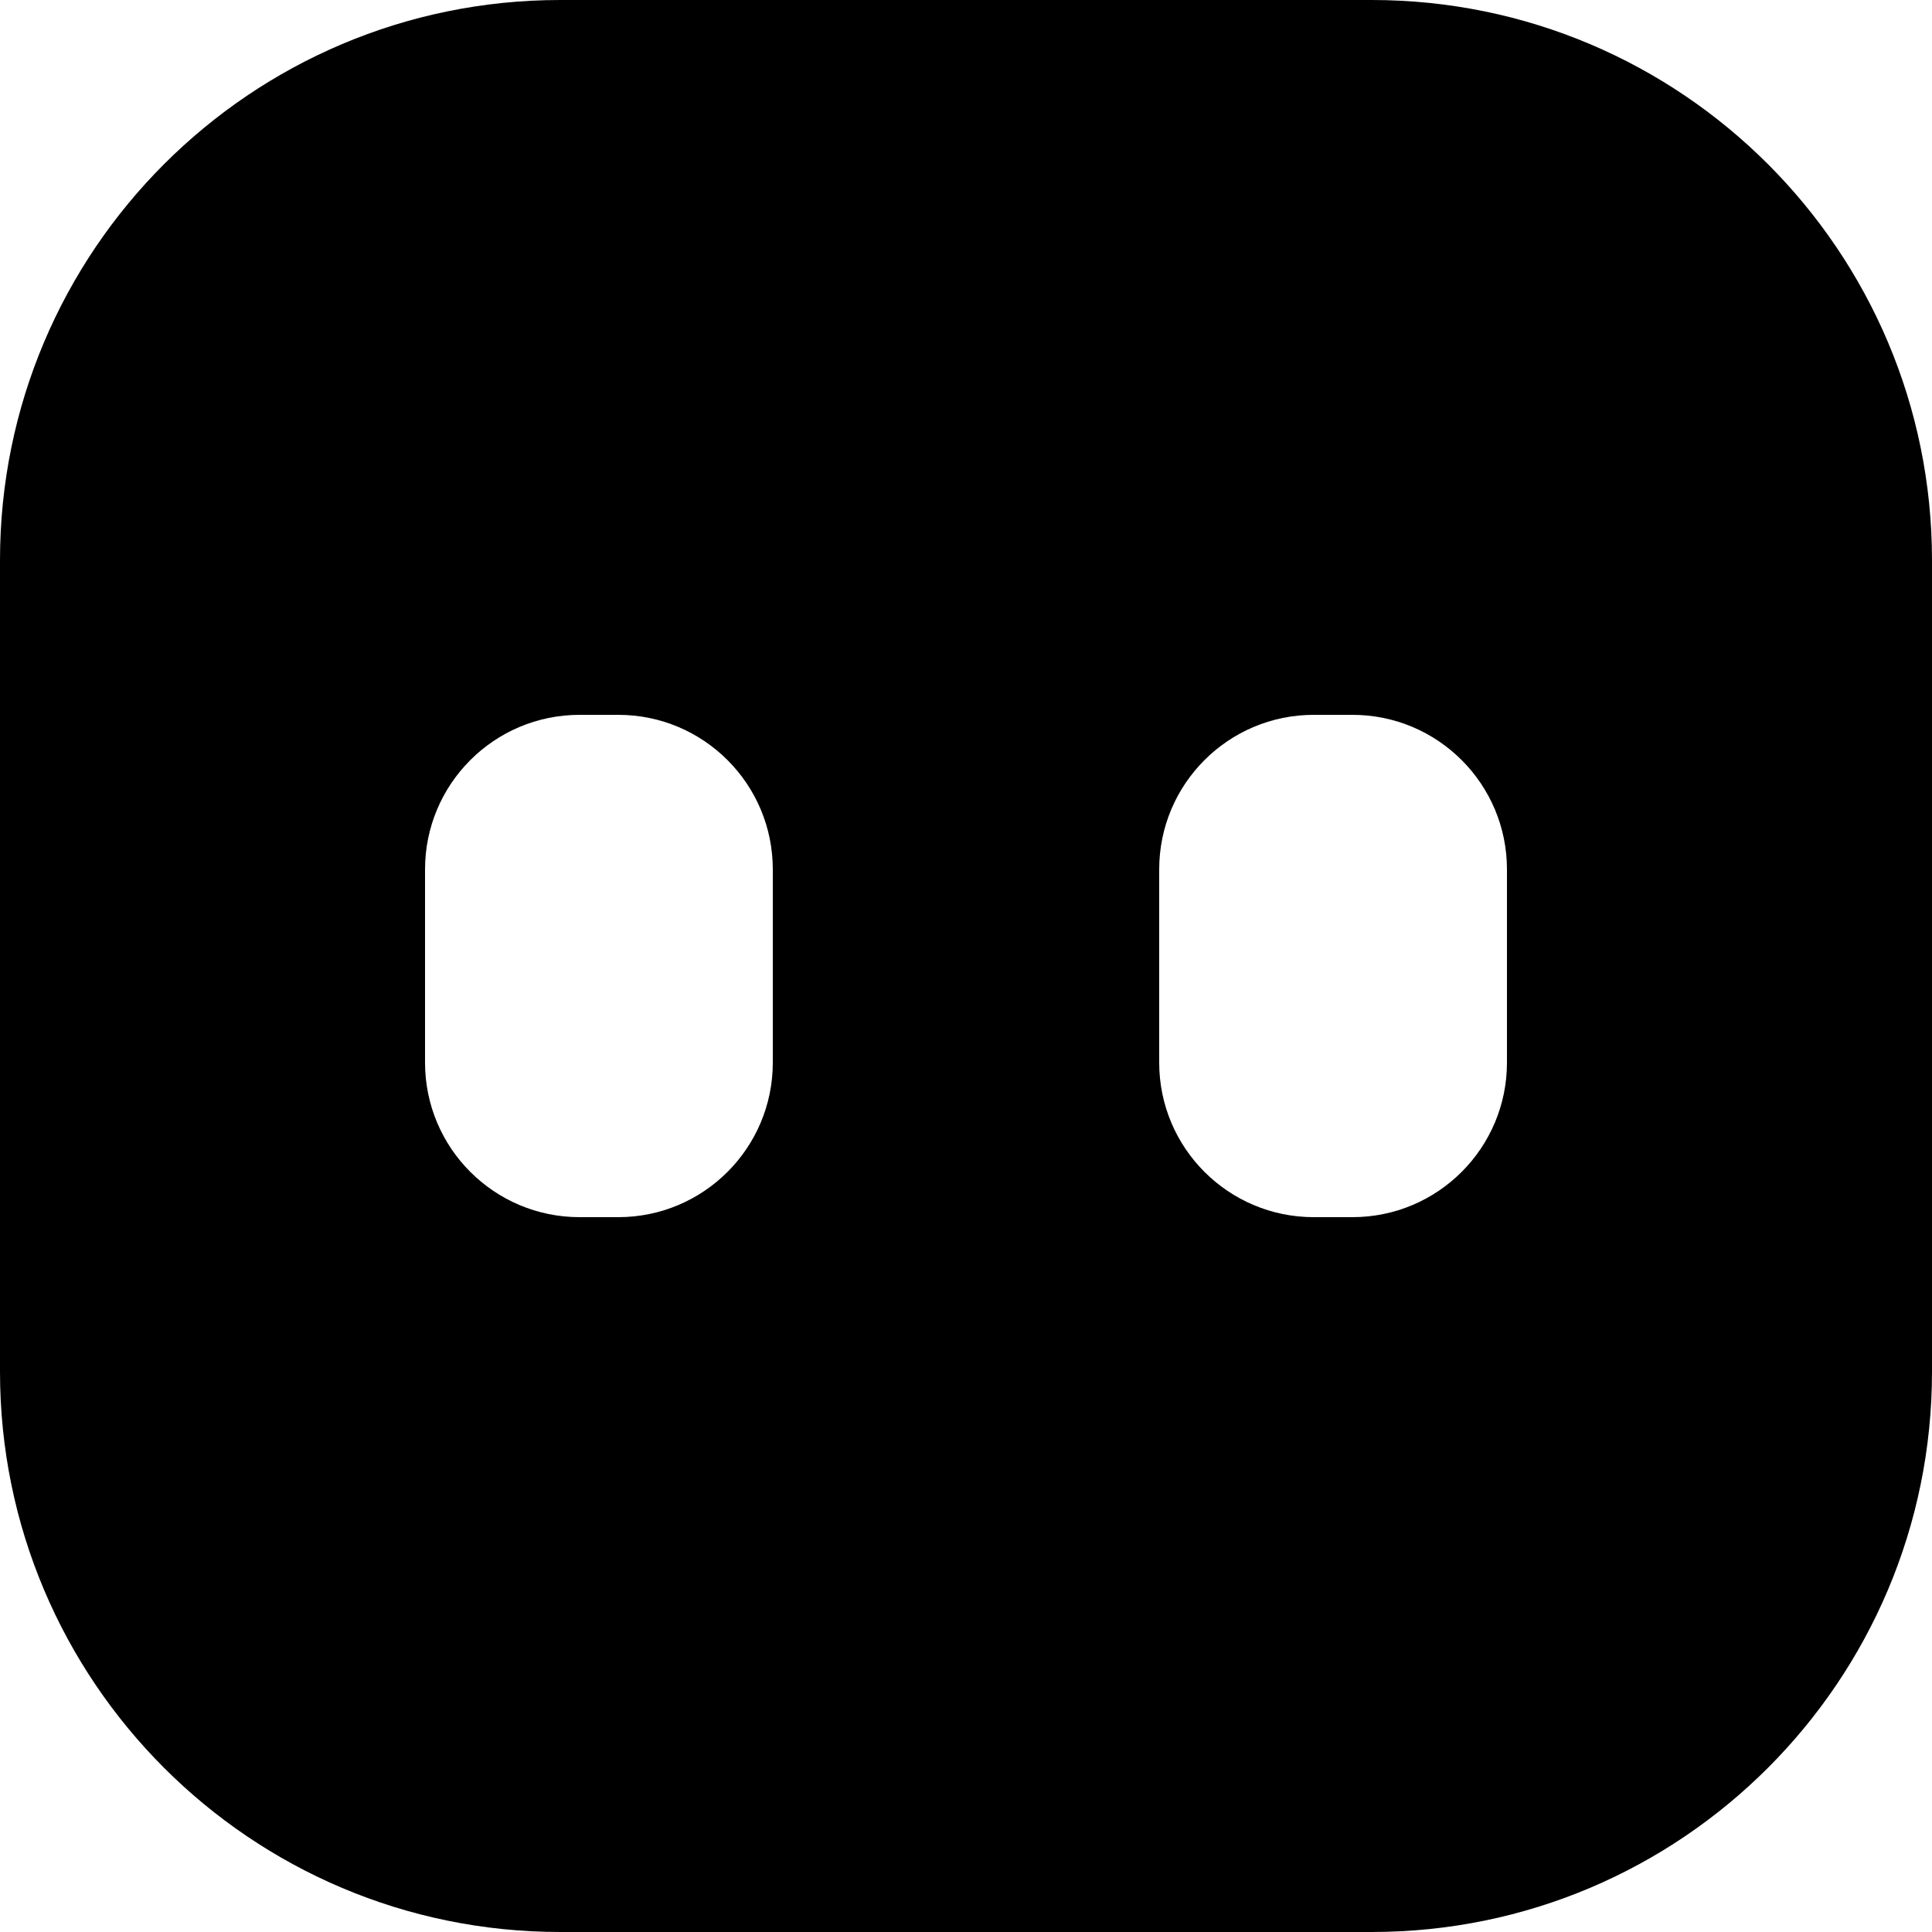
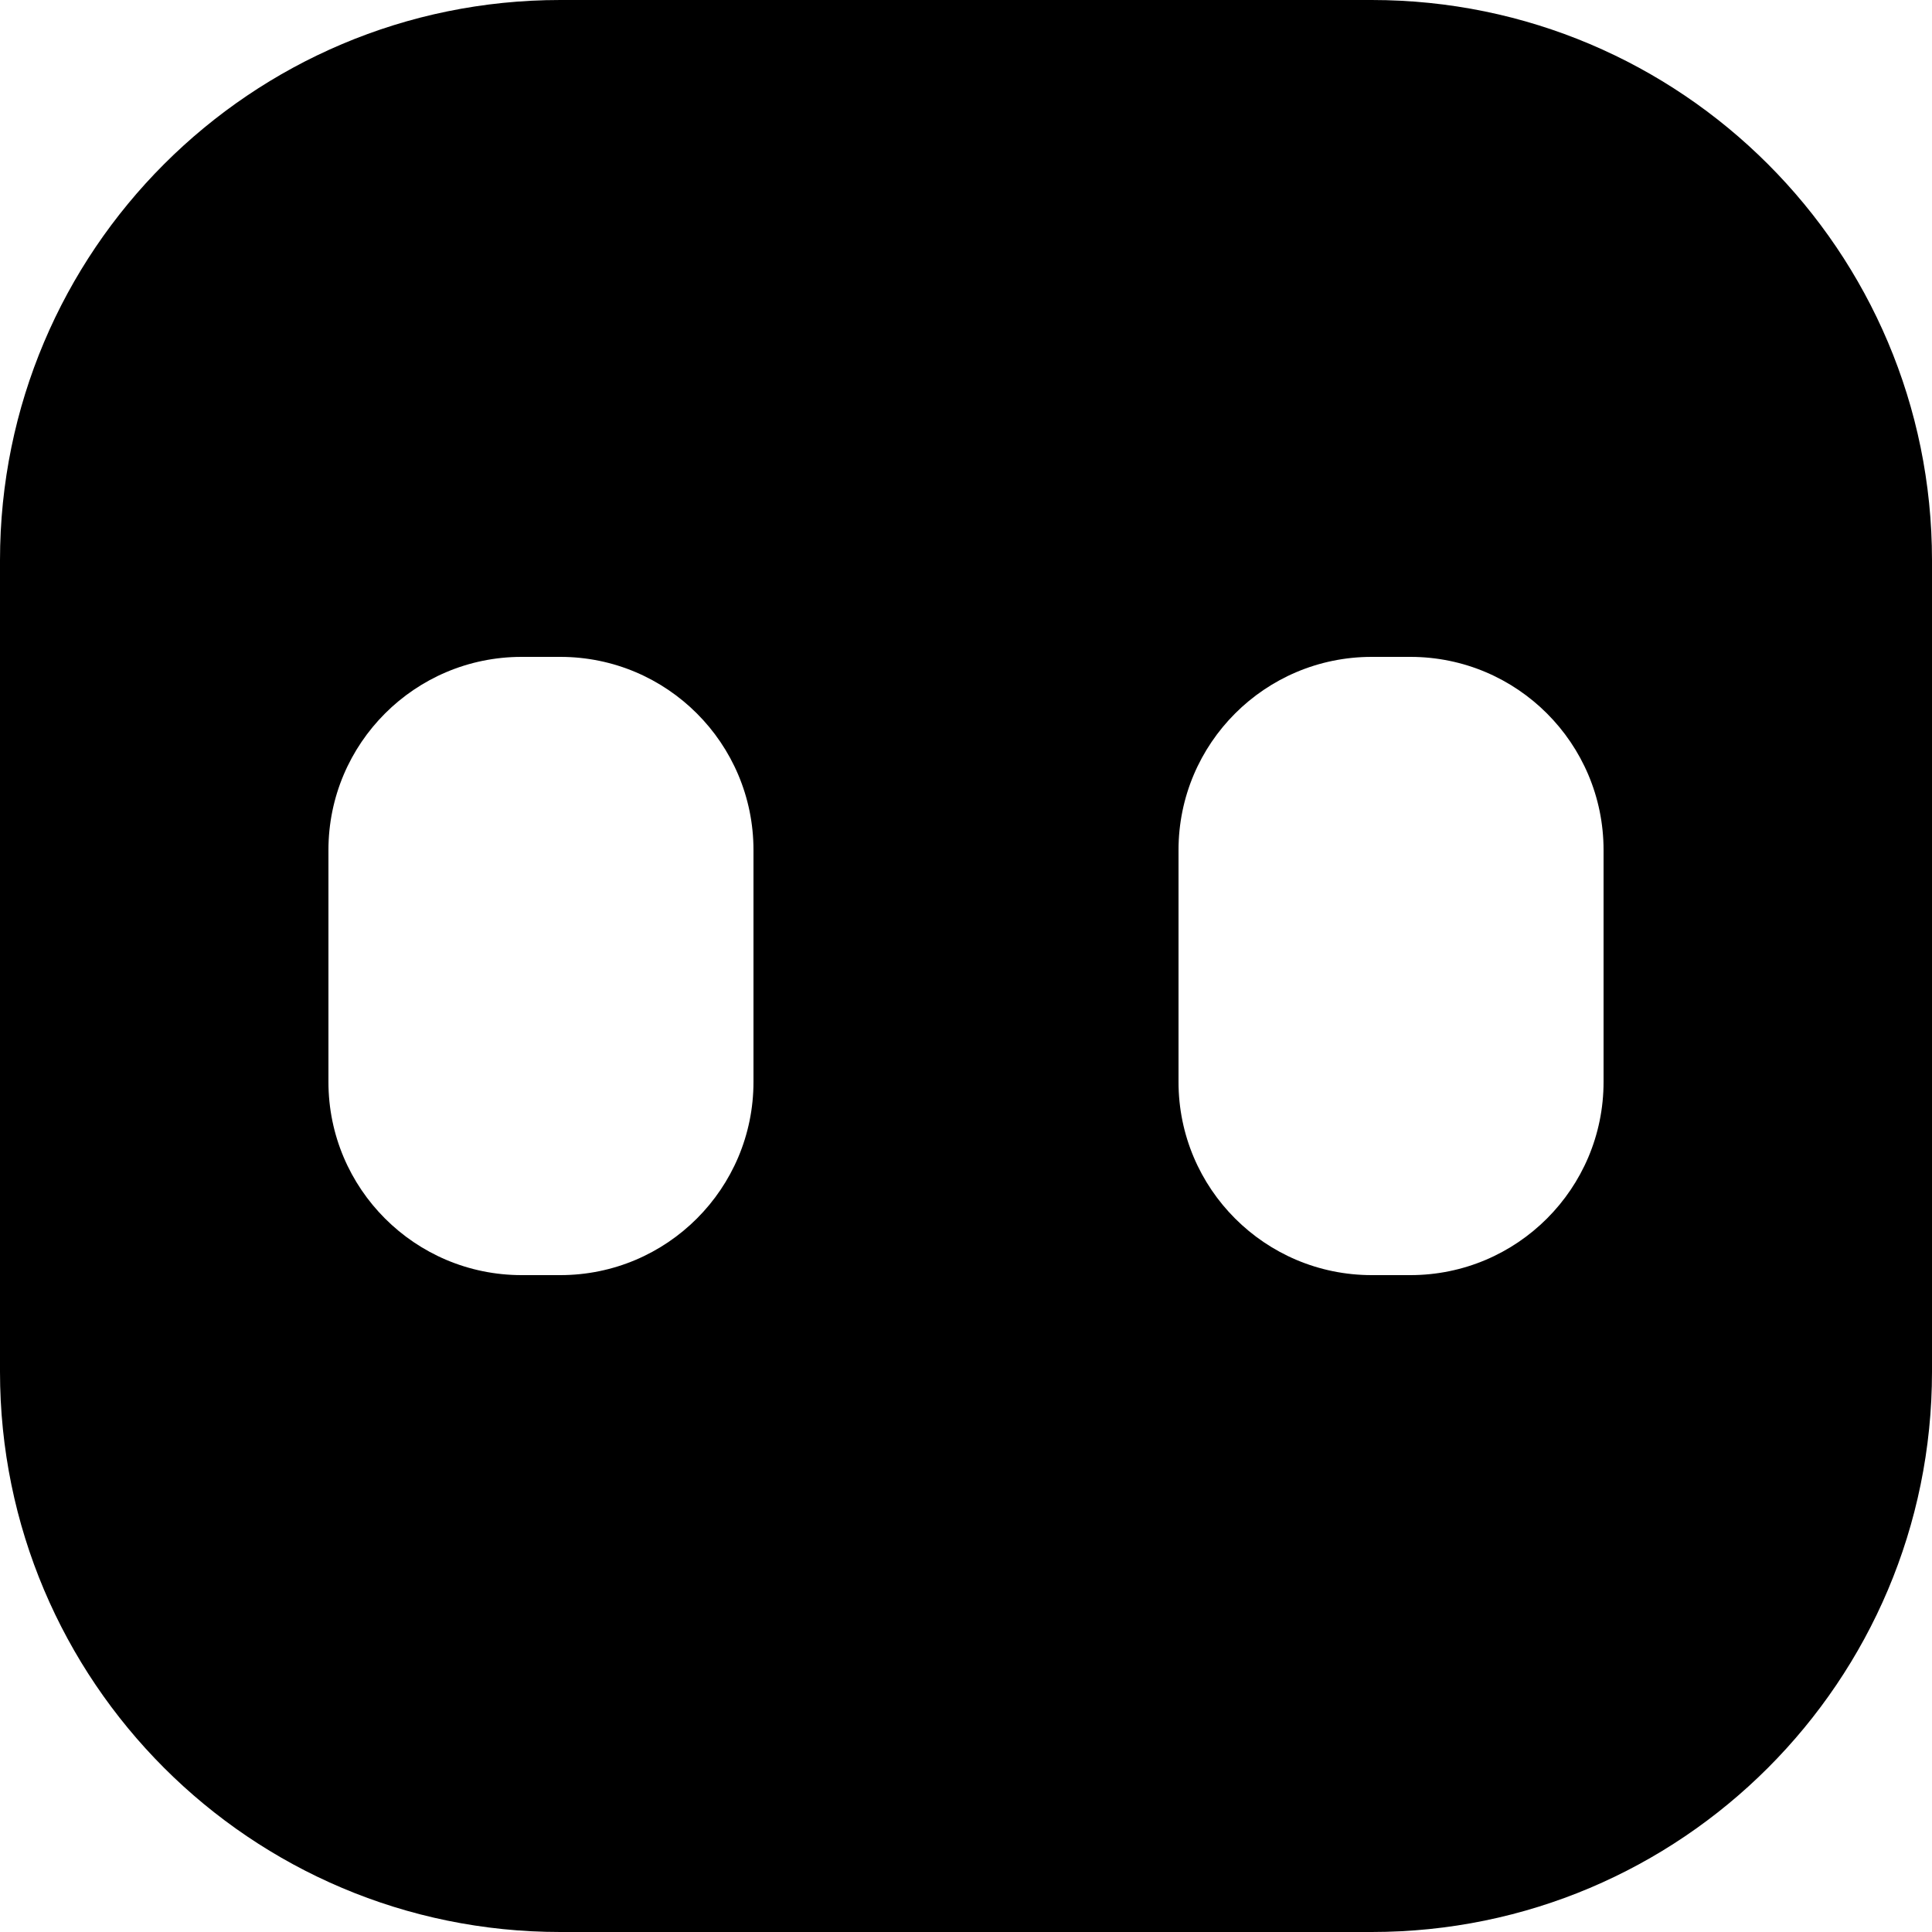
<svg xmlns="http://www.w3.org/2000/svg" viewBox="0 0 100 100" fill="currentColor" role="img" aria-label="Orbie">
-   <path fill-rule="evenodd" d="M29.000,0.000 H71.000 A29.000,29.000 0 0 1 100.000,29.000 V71.000 A29.000,29.000 0 0 1 71.000,100.000 H29.000 A29.000,29.000 0 0 1 0.000,71.000 V29.000 A29.000,29.000 0 0 1 29.000,0.000 Z M30.000,37.000 H32.000 A8.000,8.000 0 0 1 40.000,45.000 V55.000 A8.000,8.000 0 0 1 32.000,63.000 H30.000 A8.000,8.000 0 0 1 22.000,55.000 V45.000 A8.000,8.000 0 0 1 30.000,37.000 Z M68.000,37.000 H70.000 A8.000,8.000 0 0 1 78.000,45.000 V55.000 A8.000,8.000 0 0 1 70.000,63.000 H68.000 A8.000,8.000 0 0 1 60.000,55.000 V45.000 A8.000,8.000 0 0 1 68.000,37.000 Z" />
+   <path fill-rule="evenodd" d="M29.000,0.000 H71.000 A29.000,29.000 0 0 1 100.000,29.000 V71.000 A29.000,29.000 0 0 1 71.000,100.000 H29.000 A29.000,29.000 0 0 1 0.000,71.000 V29.000 A29.000,29.000 0 0 1 29.000,0.000 Z M27.000,34.000 H29.000 A10.000,10.000 0 0 1 39.000,44.000 V56.000 A10.000,10.000 0 0 1 29.000,66.000 H27.000 A10.000,10.000 0 0 1 17.000,56.000 V44.000 A10.000,10.000 0 0 1 27.000,34.000 Z M71.000,34.000 H73.000 A10.000,10.000 0 0 1 83.000,44.000 V56.000 A10.000,10.000 0 0 1 73.000,66.000 H71.000 A10.000,10.000 0 0 1 61.000,56.000 V44.000 A10.000,10.000 0 0 1 71.000,34.000 Z" />
</svg>
